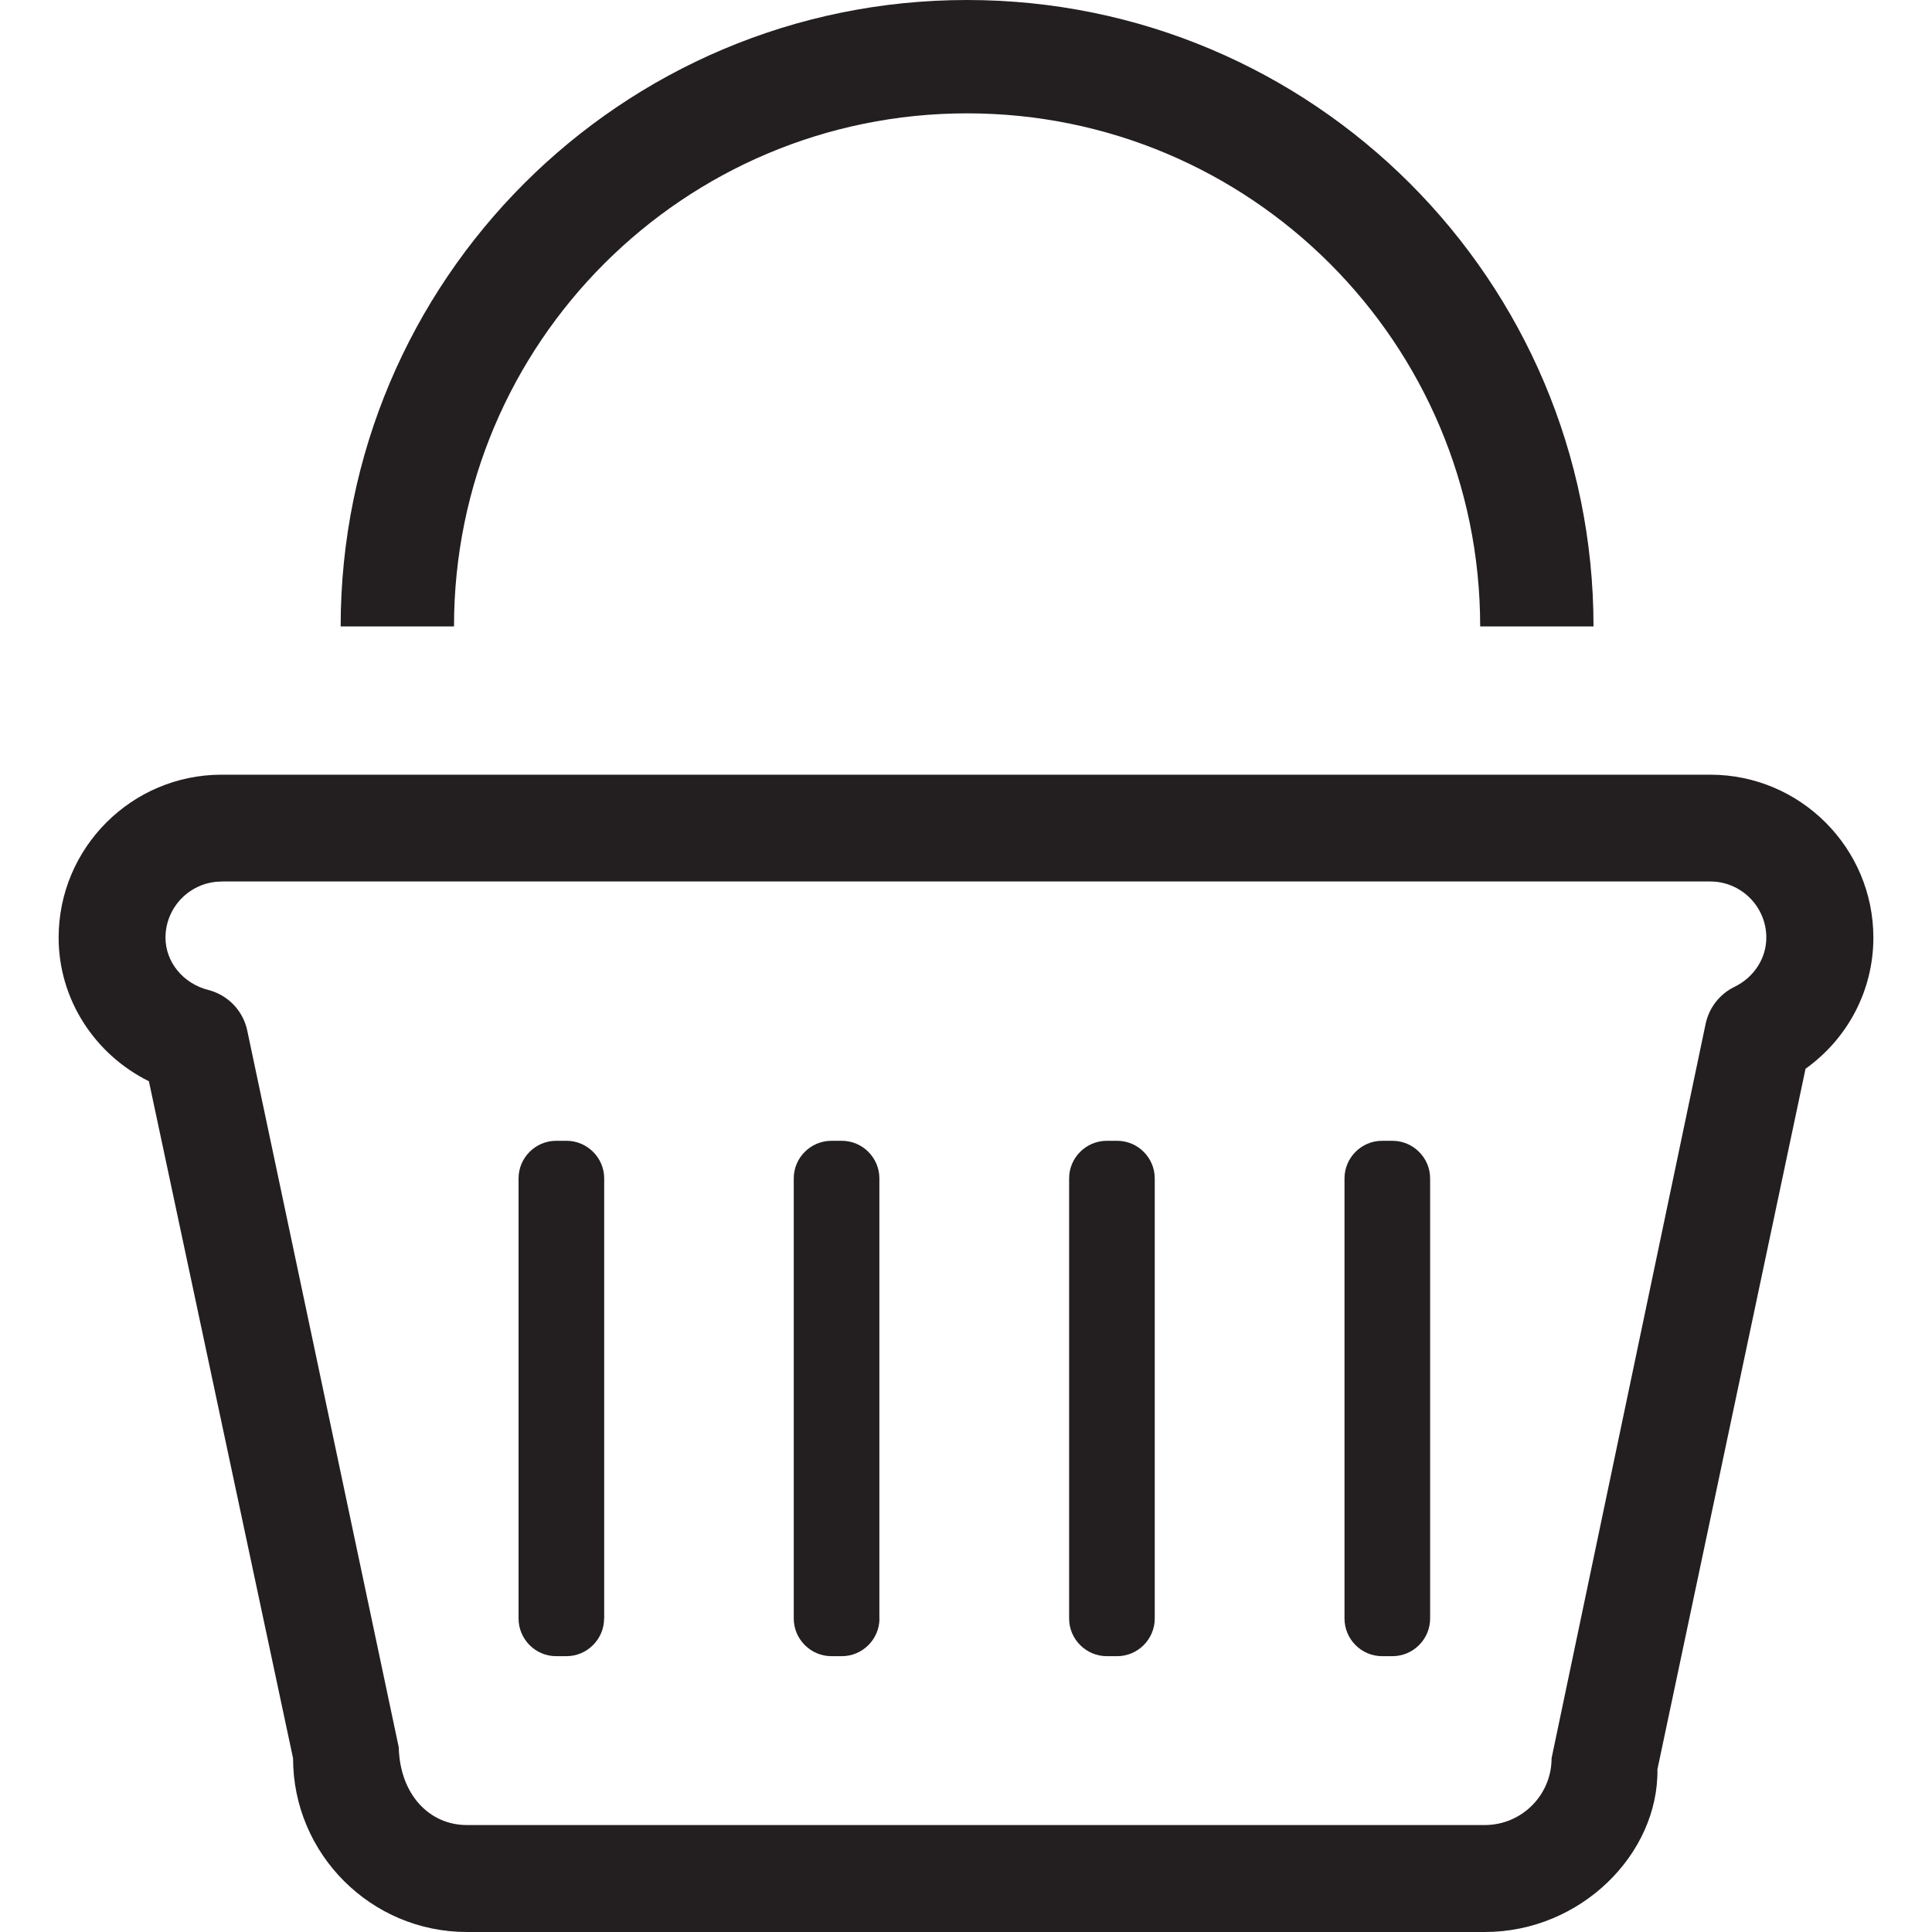
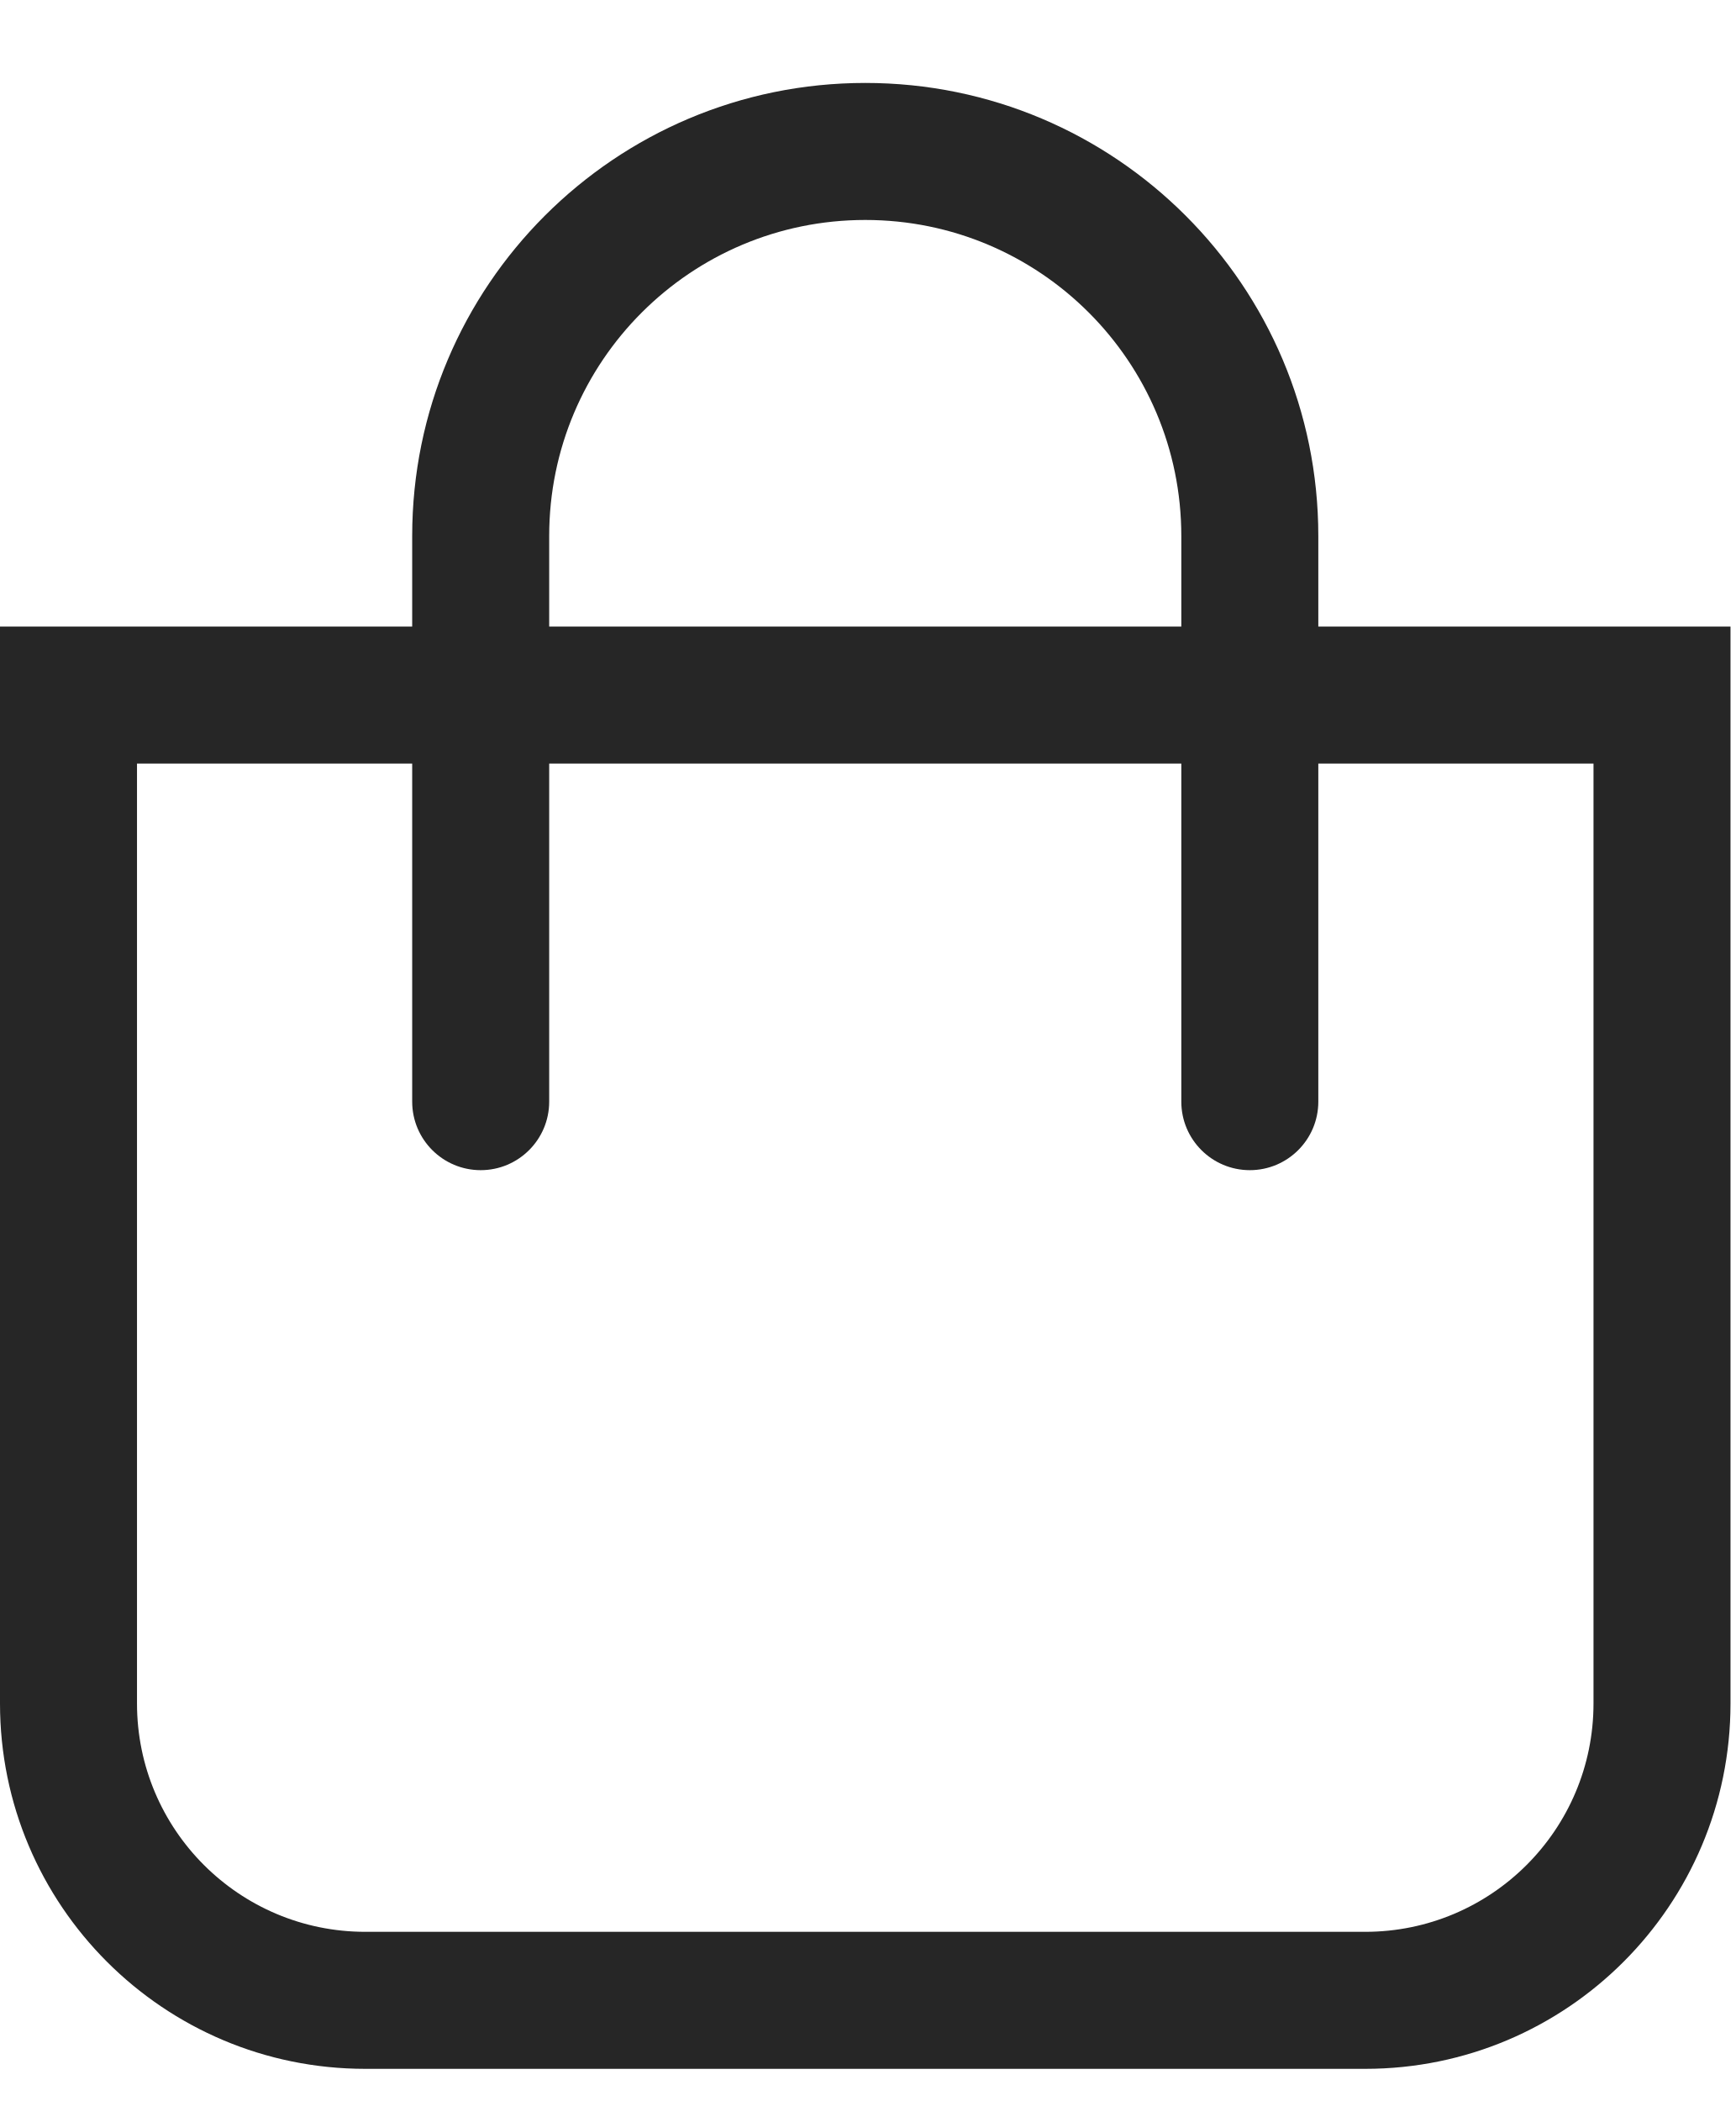
- <svg xmlns="http://www.w3.org/2000/svg" viewBox="0 0 373.878 373.878" width="60" height="60">
-   <g>
-     <g>
-       <path style="fill:#231F20;" d="M287.343,373.878H90.346c-18.546,0-33.633-15.087-33.633-33.615L28.815,209.243    c-10.534-5.223-17.469-15.899-17.469-27.792c0-17.399,14.152-31.533,31.533-31.533h288.102c17.381,0,31.551,14.134,31.551,31.533    c0,10.182-4.923,19.499-13.128,25.375L320.746,342.38C320.976,358.79,305.889,373.878,287.343,373.878z M42.879,170.599    c-5.982,0-10.852,4.87-10.852,10.852c0,4.711,3.406,8.893,8.293,10.129c3.811,0.971,6.741,4.041,7.535,7.888l29.31,138.66    c0.229,9.264,6.035,15.052,13.164,15.052h196.997c7.147,0,12.934-5.788,12.934-12.934l29.804-142.083    c0.653-3.123,2.7-5.77,5.541-7.164c3.829-1.853,6.211-5.541,6.211-9.564c0-5.982-4.87-10.852-10.852-10.852H42.879V170.599z" />
-       <path style="fill:#231F20;" d="M116.903,313.212c0,4.006-3.282,7.288-7.288,7.288h-1.994c-4.006,0-7.27-3.282-7.27-7.288v-85.176    c0-4.006,3.282-7.27,7.27-7.27h2.012c4.006,0,7.288,3.282,7.288,7.27v85.176H116.903z" />
-       <path style="fill:#231F20;" d="M170.193,313.212c0,4.006-3.282,7.288-7.27,7.288h-2.029c-4.006,0-7.288-3.282-7.288-7.288v-85.176    c0-4.006,3.282-7.27,7.288-7.27h2.012c4.006,0,7.27,3.282,7.27,7.27v85.176H170.193z" />
-       <path style="fill:#231F20;" d="M223.465,313.212c0,4.006-3.282,7.288-7.27,7.288h-2.012c-4.006,0-7.288-3.282-7.288-7.288v-85.176    c0-4.006,3.282-7.27,7.288-7.27h2.012c4.006,0,7.27,3.282,7.27,7.27V313.212z" />
-       <path style="fill:#231F20;" d="M276.756,313.212c0,4.006-3.282,7.288-7.288,7.288h-2.012c-4.006,0-7.27-3.282-7.27-7.288v-85.176    c0-4.006,3.282-7.27,7.27-7.27h2.012c4.006,0,7.288,3.282,7.288,7.27V313.212z" />
-       <path style="fill:#231F20;" d="M187.151,0C120.203,0,65.924,54.278,65.924,121.226h21.934c0-54.843,44.45-99.292,99.292-99.292    s99.292,44.45,99.292,99.292h21.934C308.359,54.278,254.098,0,187.151,0z" />
-     </g>
-     <g>
- 	</g>
-     <g>
- 	</g>
-     <g>
- 	</g>
-     <g>
- 	</g>
-     <g>
- 	</g>
-     <g>
- 	</g>
-     <g>
- 	</g>
-     <g>
- 	</g>
-     <g>
- 	</g>
-     <g>
- 	</g>
-     <g>
- 	</g>
-     <g>
- 	</g>
-     <g>
- 	</g>
-     <g>
- 	</g>
-     <g>
- 	</g>
-   </g>
-   <g>
- </g>
-   <g>
- </g>
-   <g>
- </g>
-   <g>
- </g>
-   <g>
- </g>
-   <g>
- </g>
-   <g>
- </g>
-   <g>
- </g>
-   <g>
- </g>
-   <g>
- </g>
-   <g>
- </g>
-   <g>
- </g>
-   <g>
- </g>
-   <g>
- </g>
-   <g>
- </g>
+ <svg xmlns="http://www.w3.org/2000/svg" width="19" height="23" viewBox="0 0 19 23" fill="none">
+   <path fill-rule="evenodd" clip-rule="evenodd" d="M18.947 6.859H0V18.648C0 20.857 1.791 22.648 4 22.648H14.947C17.157 22.648 18.947 20.857 18.947 18.648V6.859ZM4 21.148C2.619 21.148 1.5 20.029 1.5 18.648V8.359H17.447V18.648C17.447 20.029 16.328 21.148 14.947 21.148H4Z" fill="#262626" />
+   <path d="M6.013 12.06V5.868C6.013 3.957 7.562 2.408 9.474 2.408C11.385 2.408 12.934 3.957 12.934 5.868V12.06C12.934 12.474 13.27 12.81 13.684 12.81C14.098 12.81 14.434 12.474 14.434 12.06V5.868C14.434 3.128 12.213 0.908 9.474 0.908C6.734 0.908 4.513 3.128 4.513 5.868V12.06C4.513 12.474 4.849 12.81 5.263 12.81C5.677 12.81 6.013 12.474 6.013 12.06Z" fill="#262626" />
</svg>
